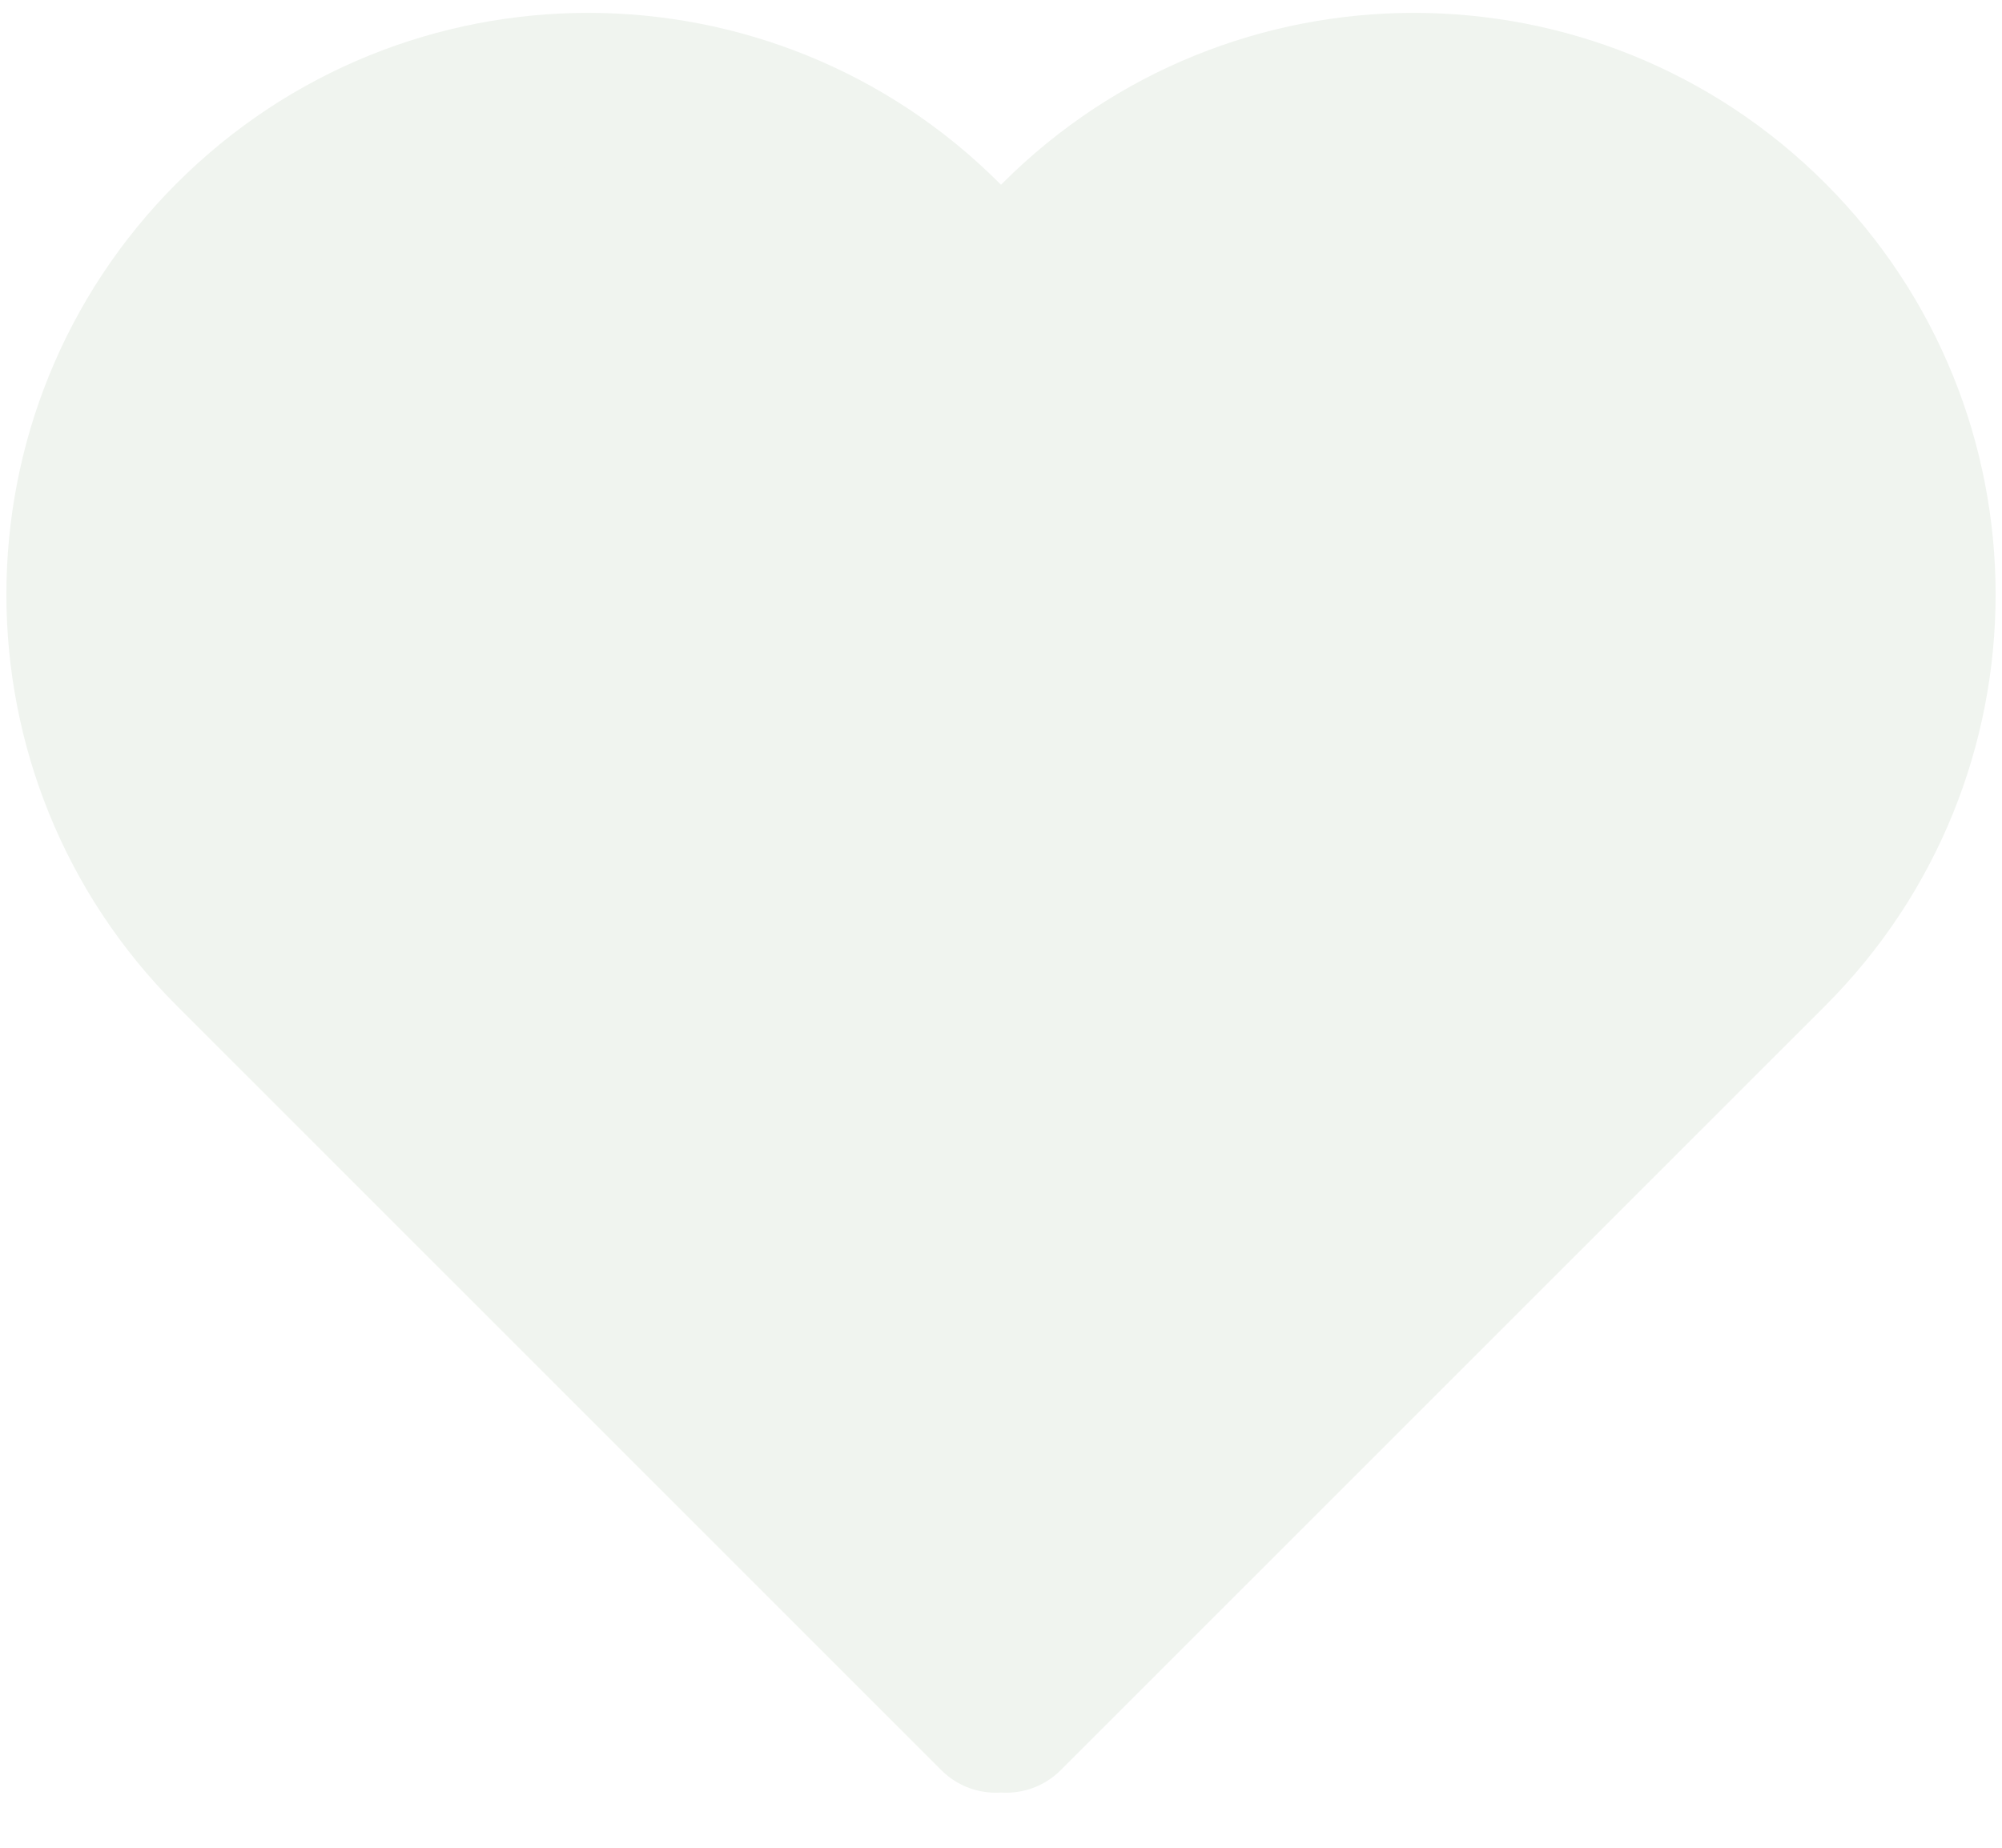
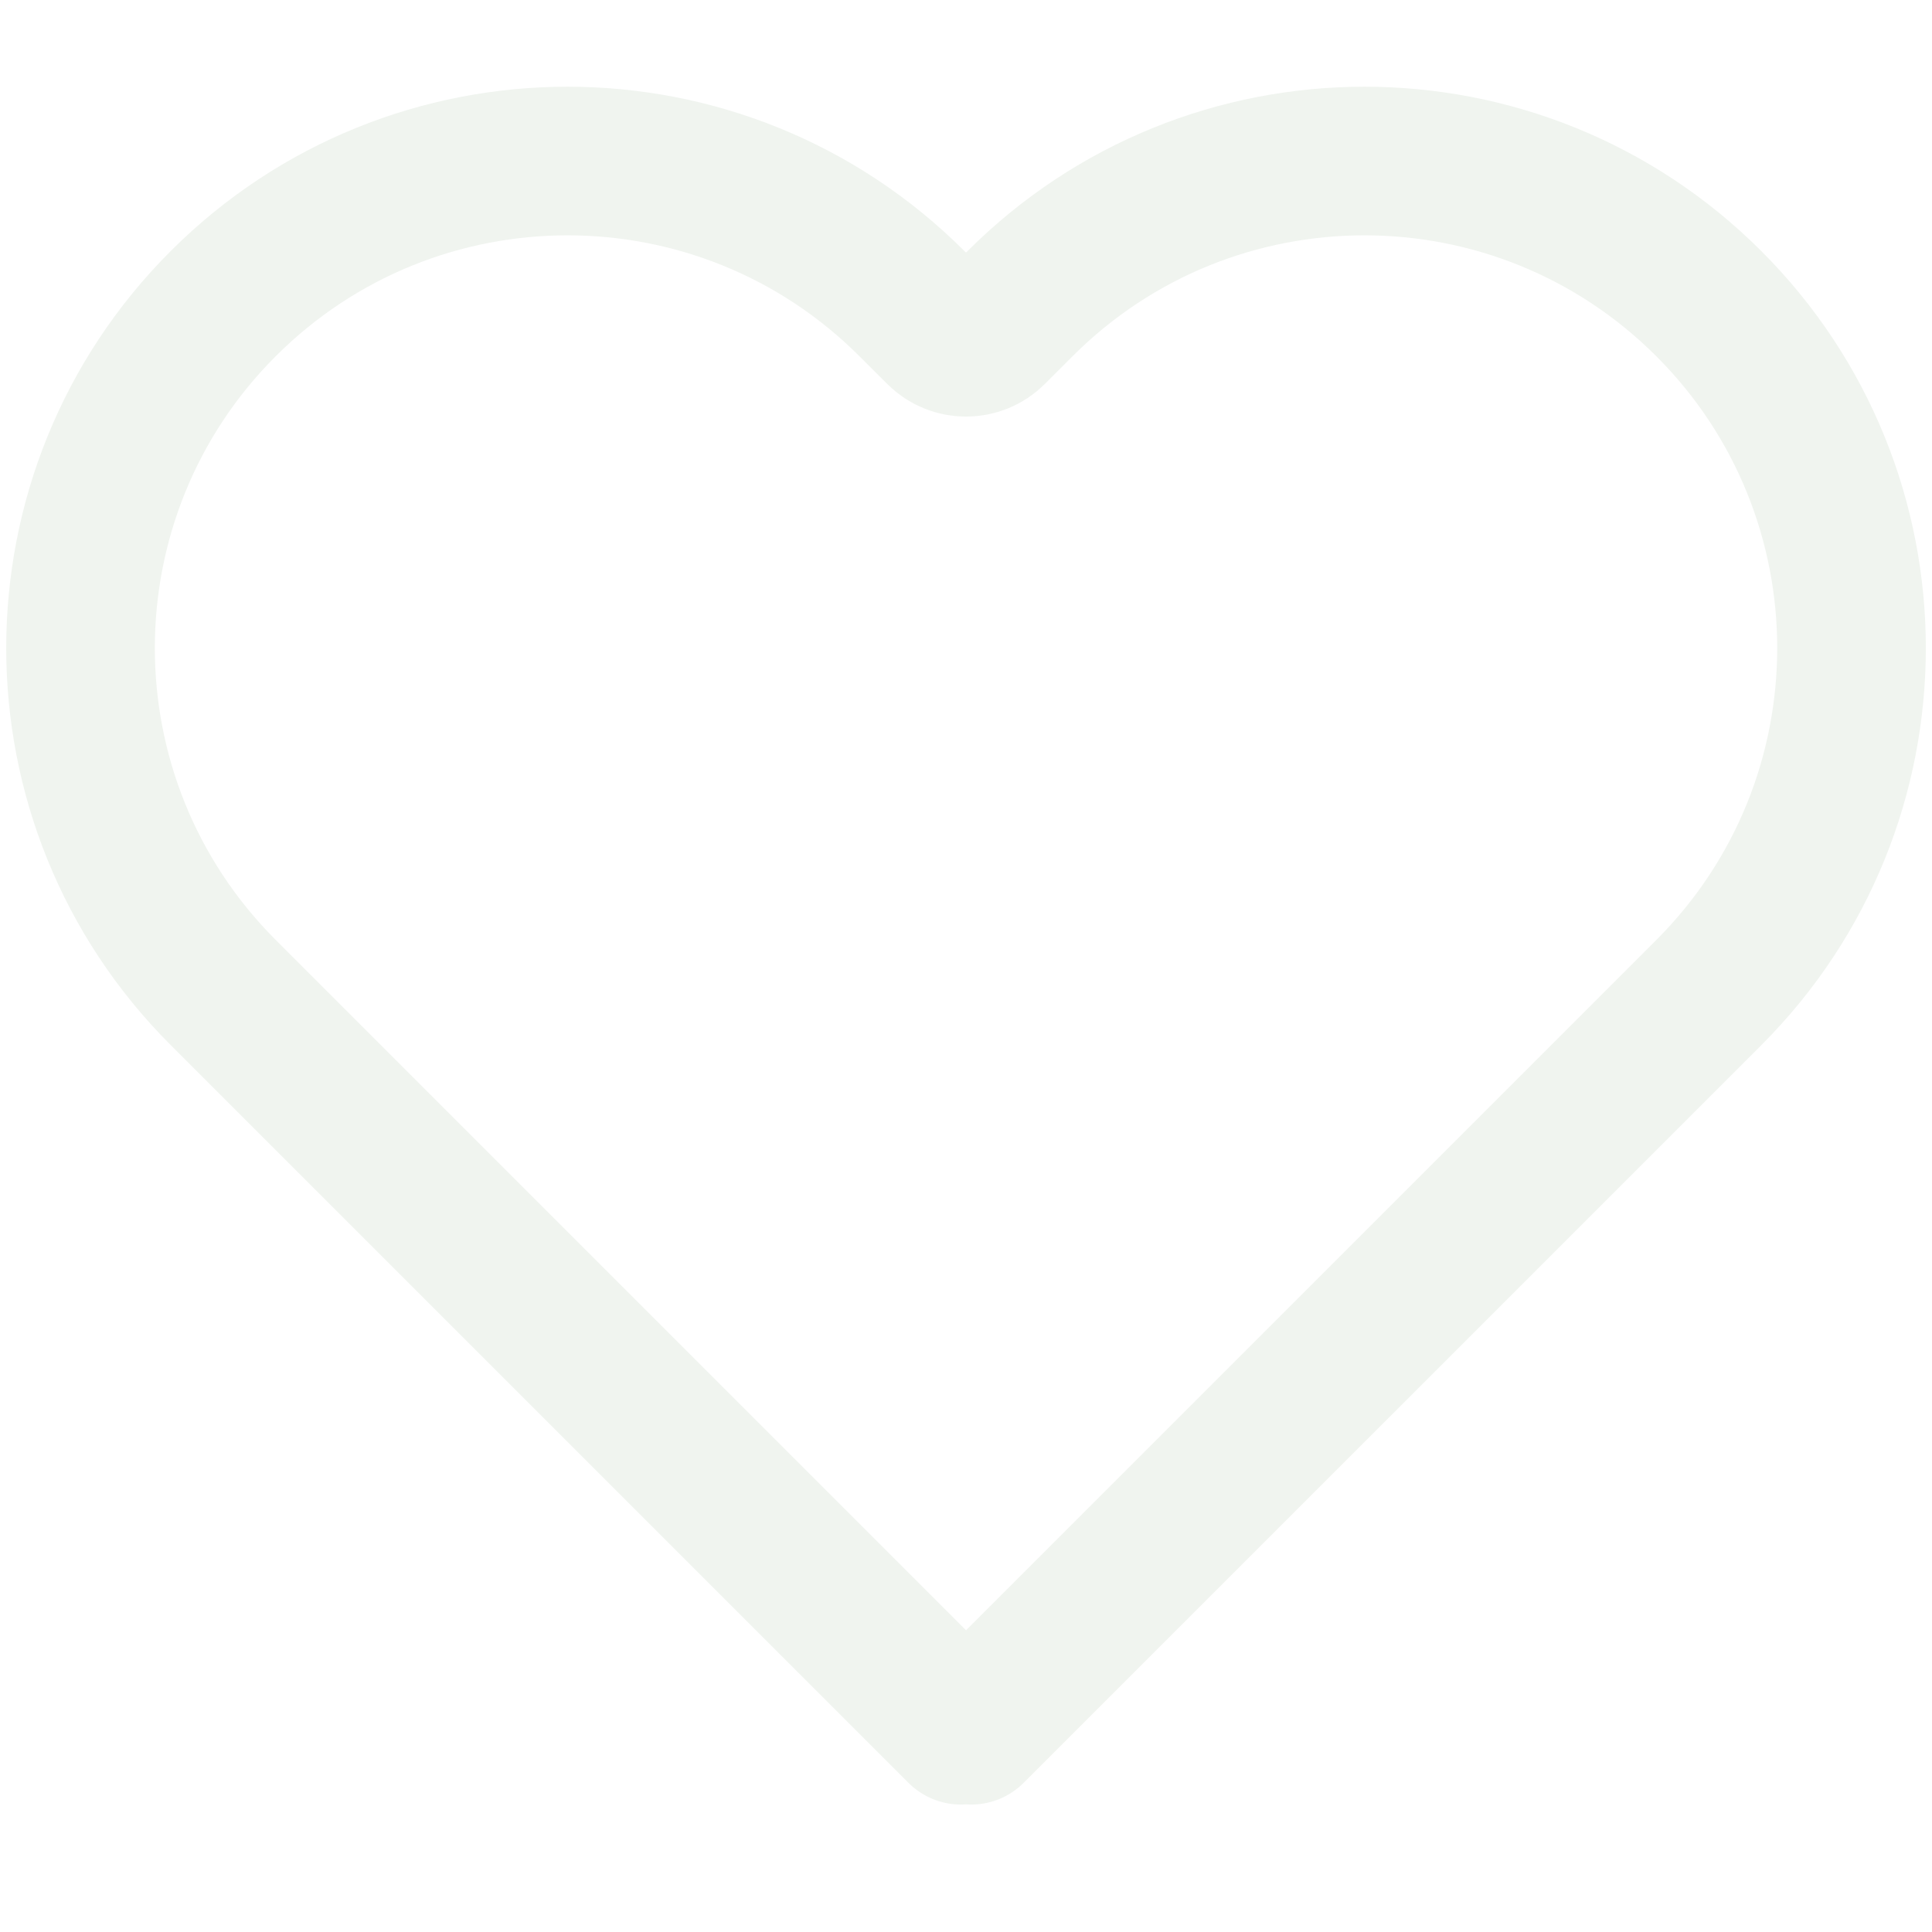
- <svg xmlns="http://www.w3.org/2000/svg" width="26" height="24" viewBox="0 0 26 24" fill="none">
-   <path d="M3.003 3.087C0.443 5.646 0.443 9.797 3.003 12.356L12.932 22.285L13 22.217L13.068 22.285L22.997 12.357C25.557 9.797 25.557 5.646 22.997 3.087C20.437 0.527 16.287 0.527 13.727 3.087L13.354 3.46C13.158 3.655 12.842 3.655 12.646 3.46L12.273 3.087C9.713 0.527 5.563 0.527 3.003 3.087Z" fill="#F0F4EF" stroke="#F0F4EF" stroke-width="2" stroke-linecap="round" stroke-linejoin="round" />
+ <svg xmlns="http://www.w3.org/2000/svg" width="26" height="26" viewBox="0 0 26 26" fill="none">
+   <path d="M3.003 4.087C0.444 6.646 0.444 10.797 3.003 13.356L12.932 23.285L13 23.217L13.069 23.285L22.997 13.357C25.557 10.797 25.557 6.646 22.997 4.087C20.437 1.527 16.287 1.527 13.727 4.087L13.354 4.46C13.159 4.655 12.842 4.655 12.647 4.46L12.273 4.087C9.713 1.527 5.563 1.527 3.003 4.087Z" stroke="#F0F4EF" stroke-width="2" stroke-linecap="round" stroke-linejoin="round" />
</svg>
